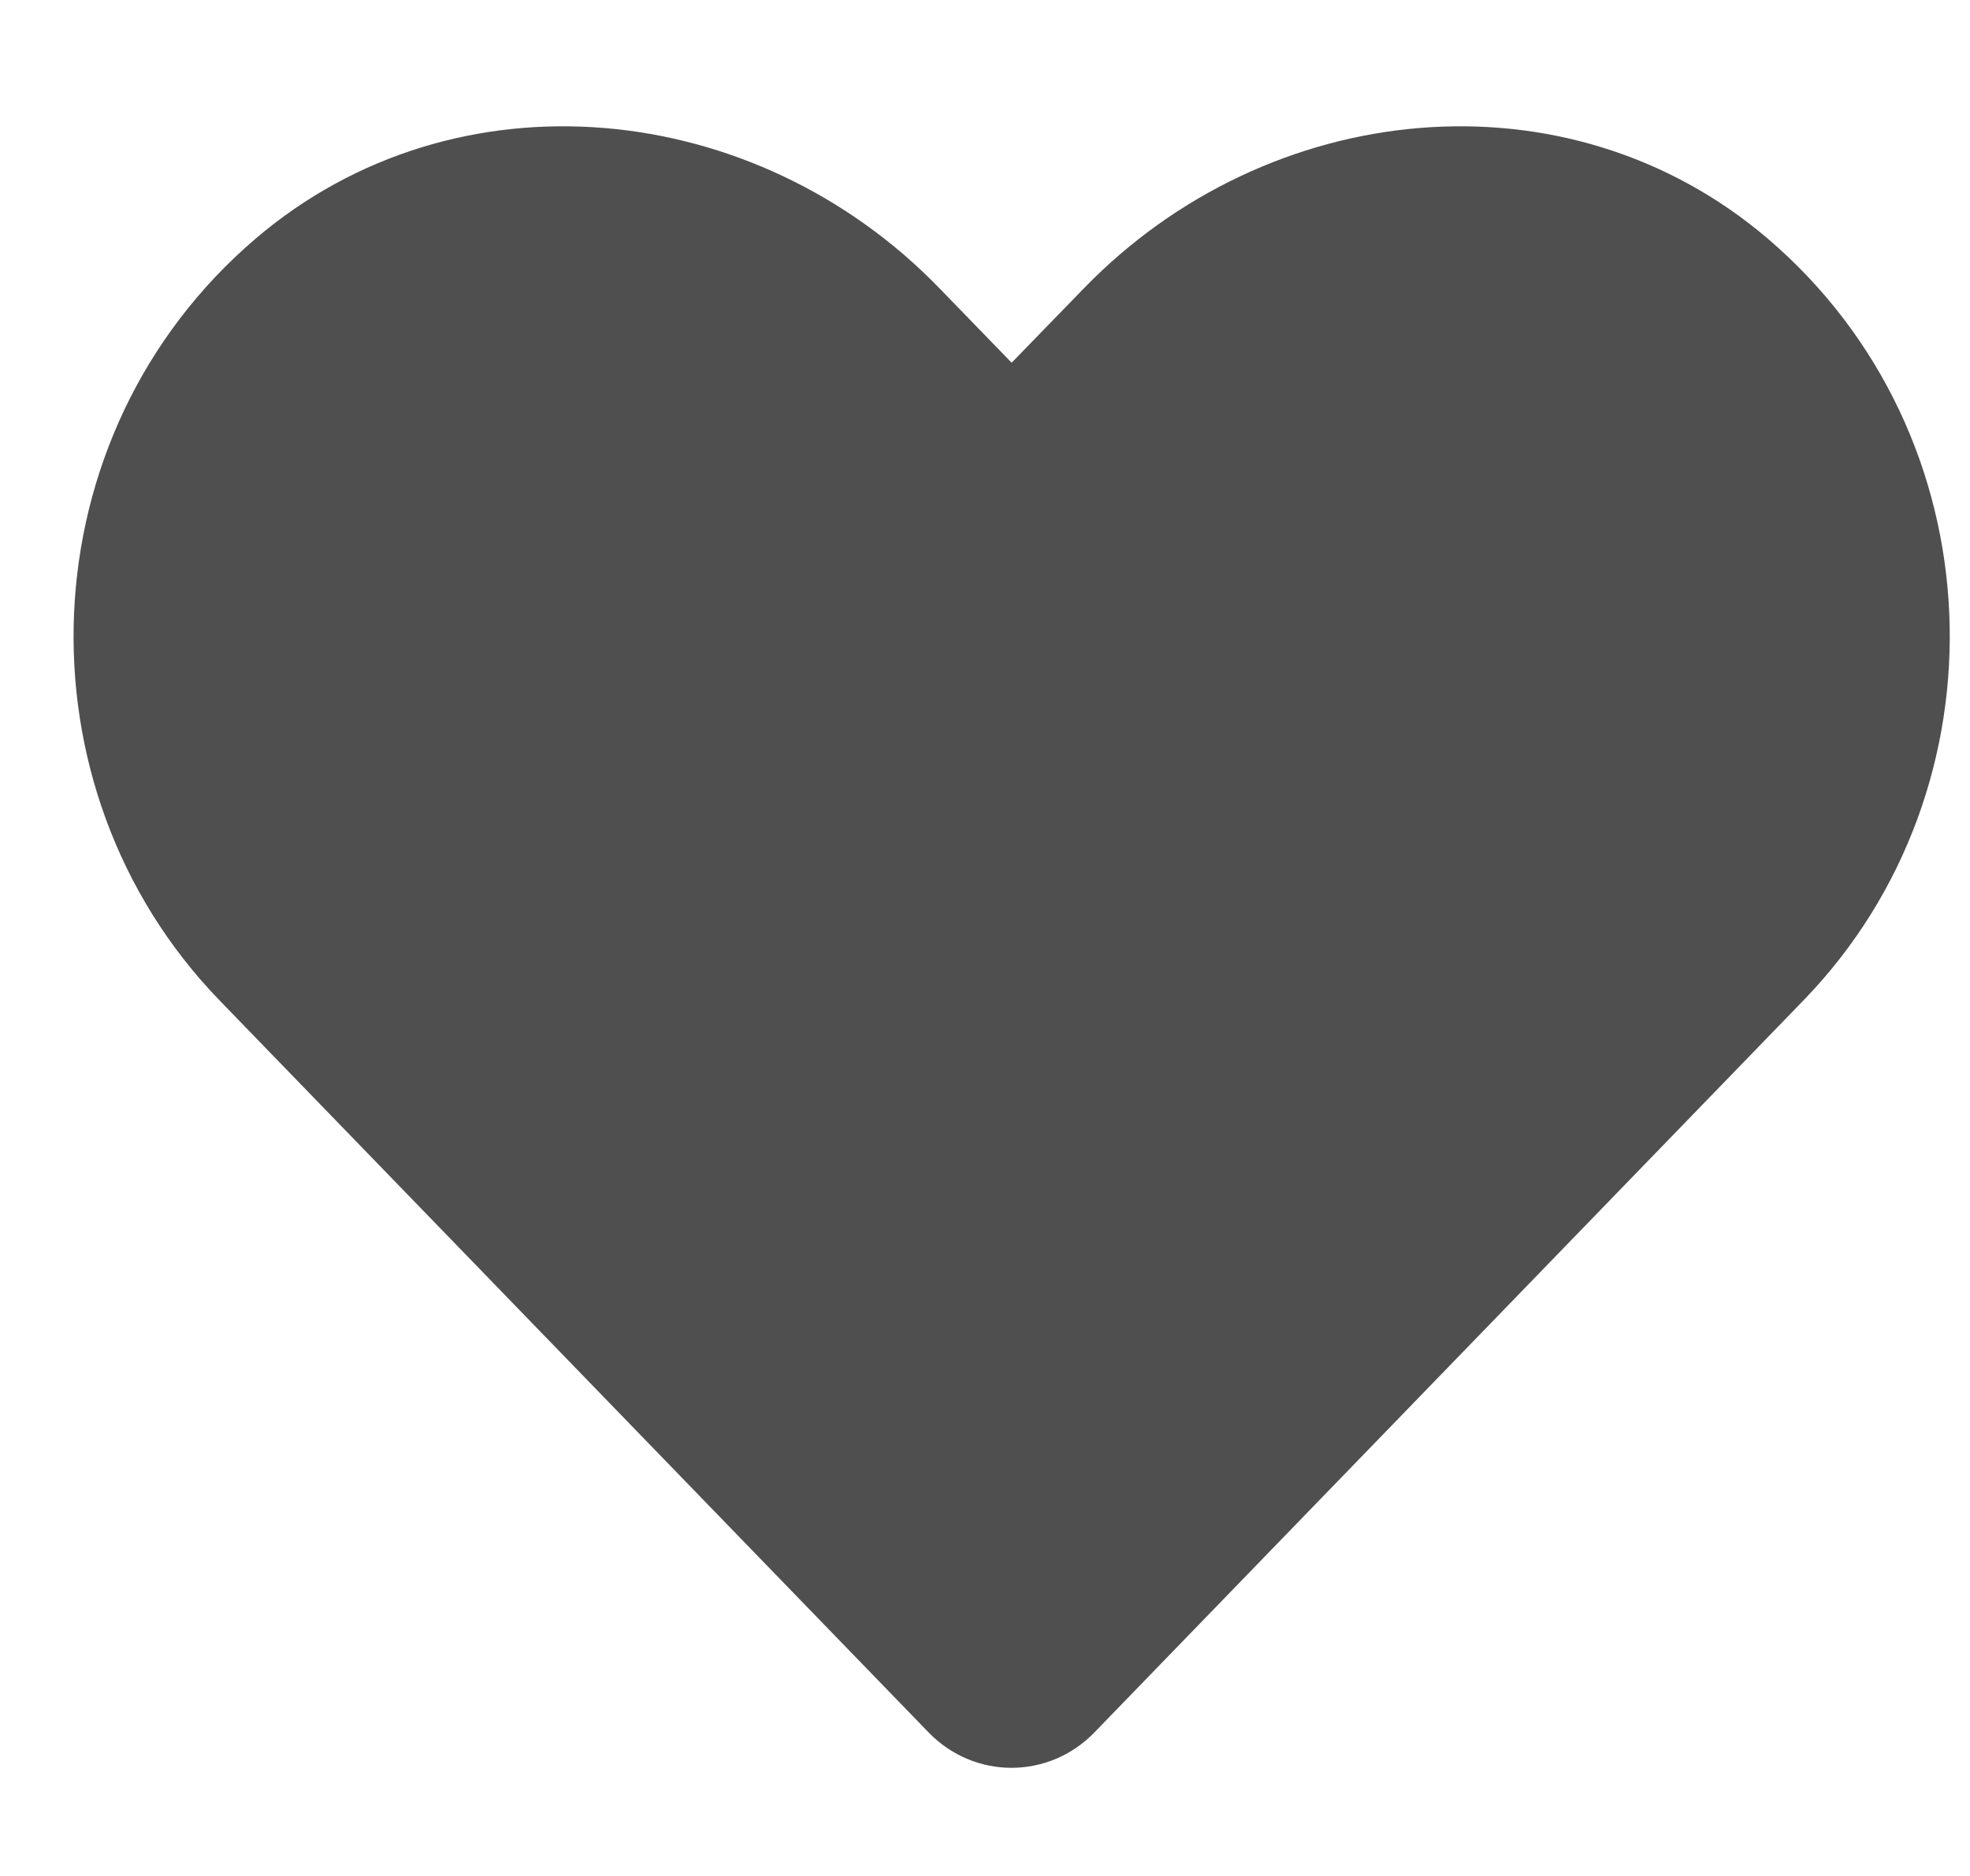
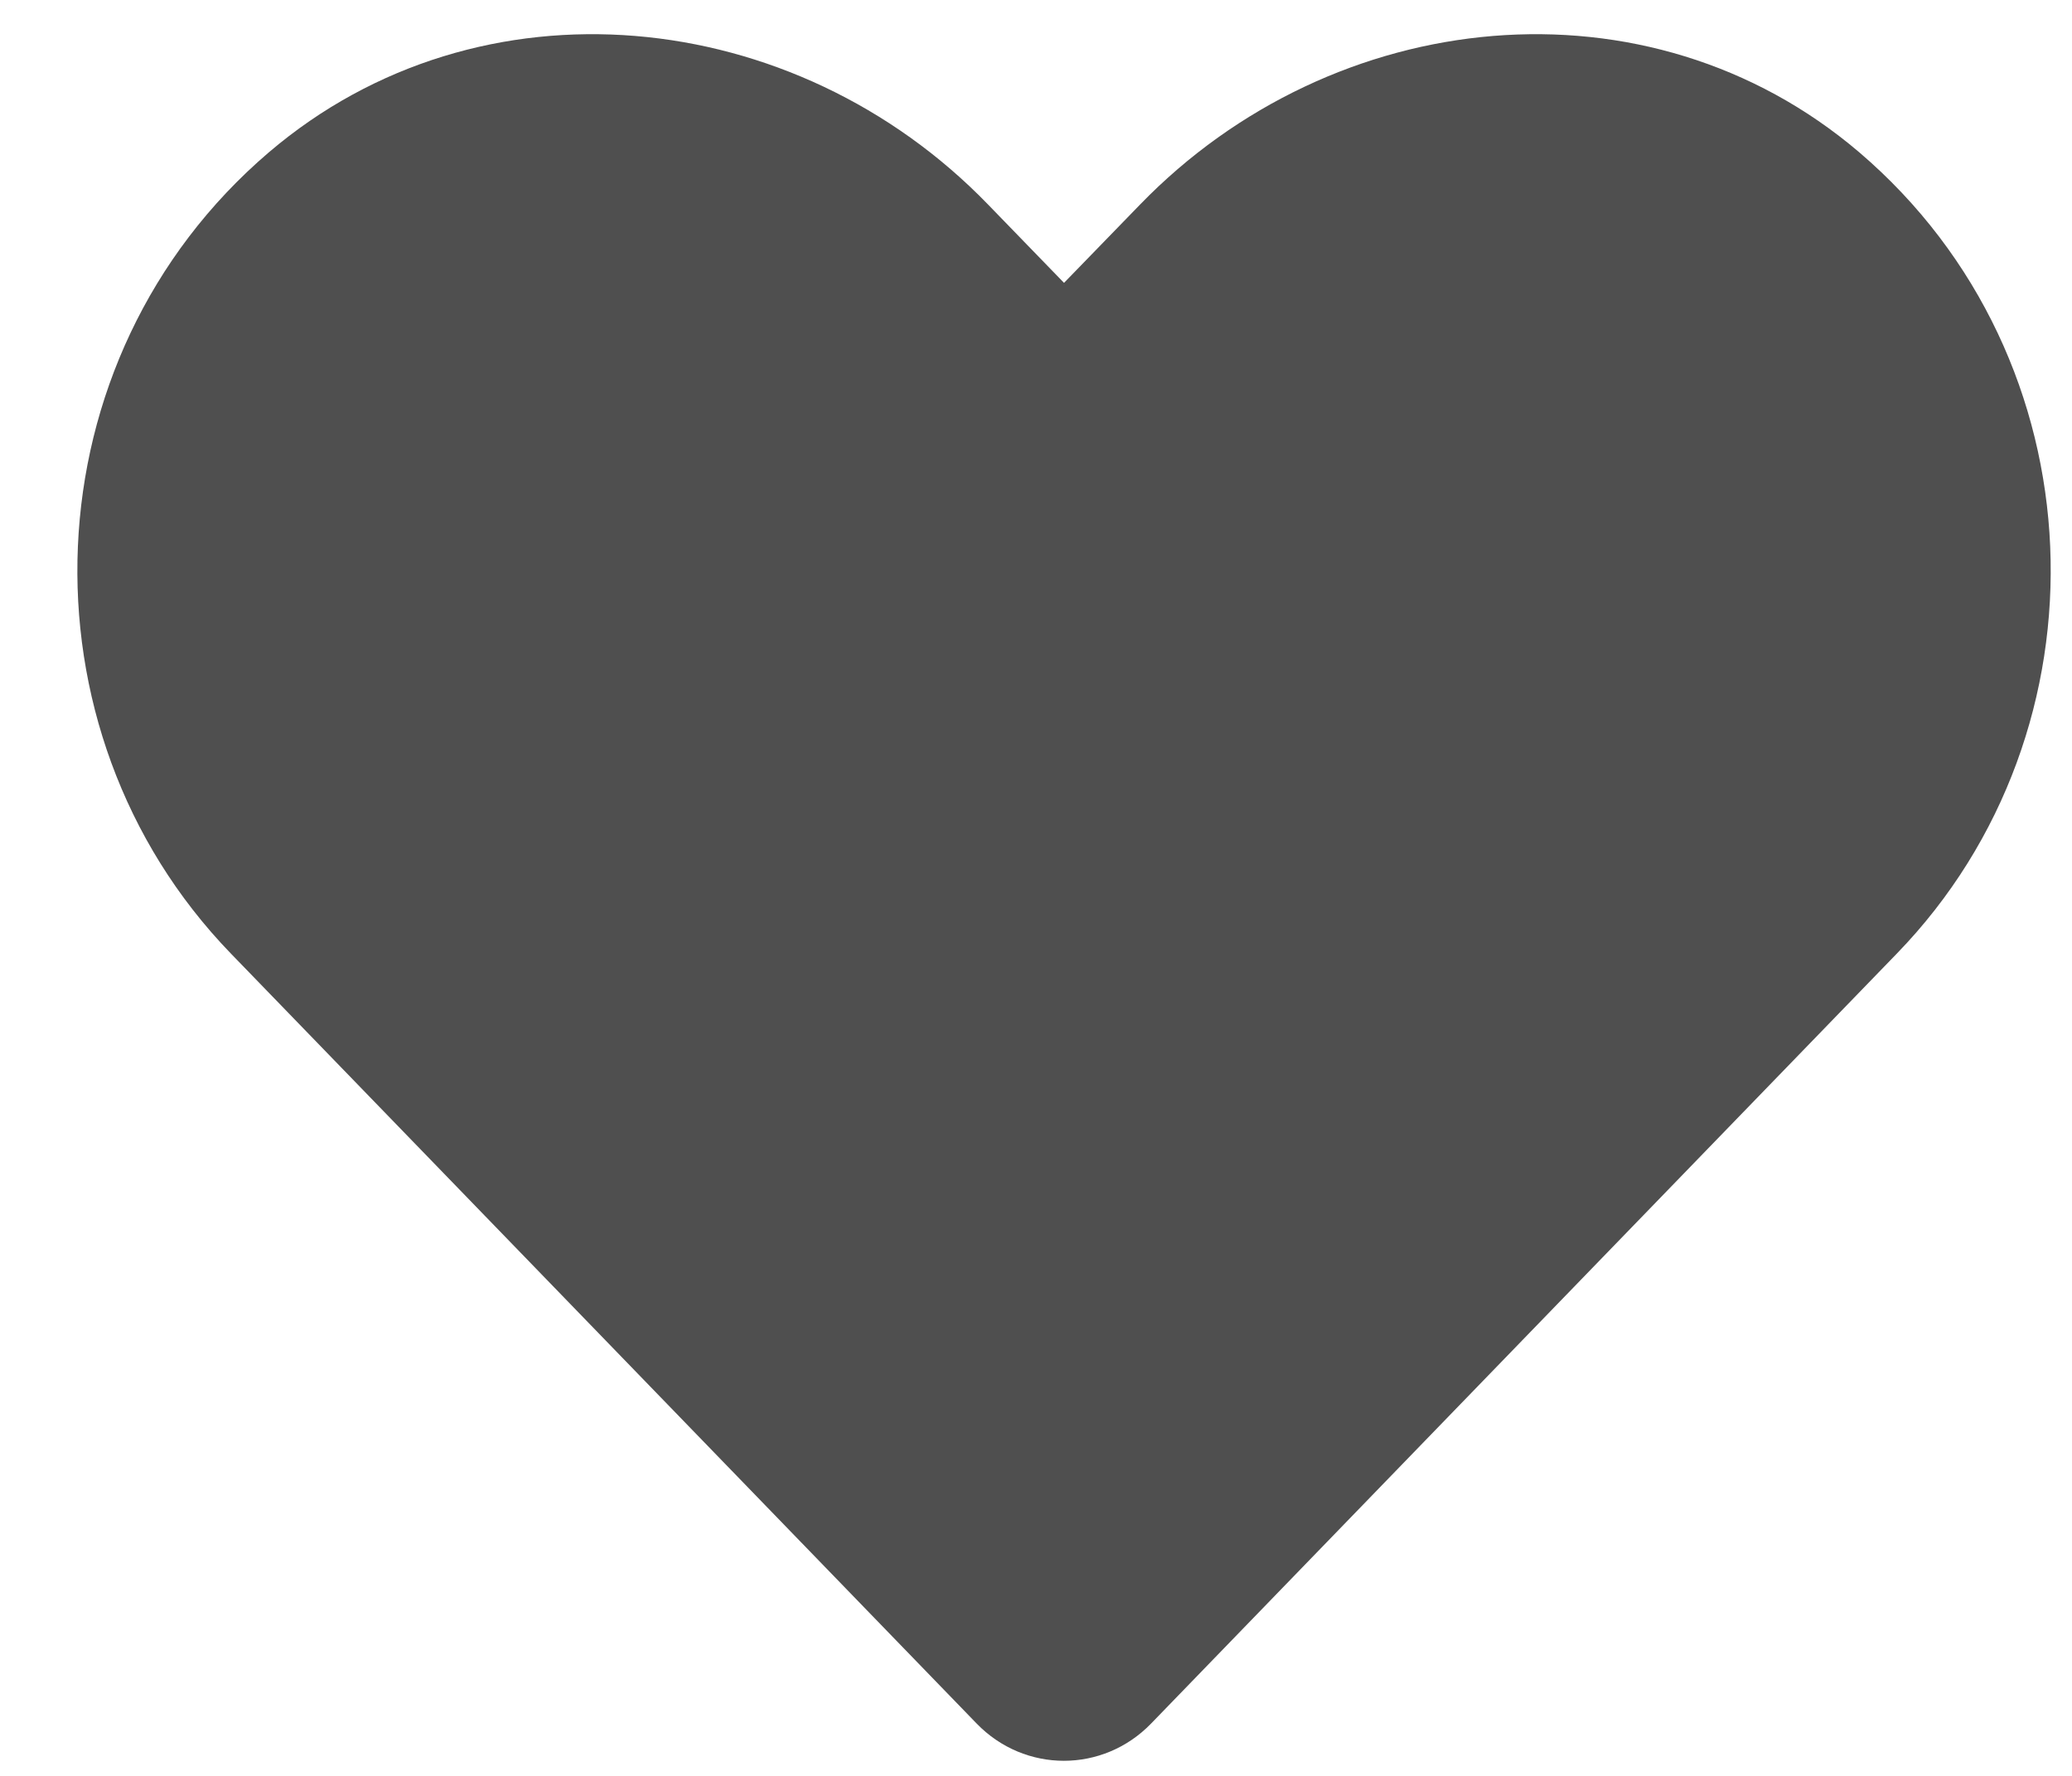
- <svg xmlns="http://www.w3.org/2000/svg" width="21" height="20" viewBox="0 0 21 20" fill="none">
-   <g id="icon">
-     <path id="Vector" d="M18.843 2.543C16.702 0.719 13.519 1.047 11.554 3.074L10.784 3.867L10.015 3.074C8.054 1.047 4.866 0.719 2.726 2.543C0.273 4.637 0.144 8.395 2.339 10.664L9.898 18.469C10.386 18.973 11.179 18.973 11.667 18.469L19.226 10.664C21.425 8.395 21.296 4.637 18.843 2.543Z" fill="#4F4F4F" />
-   </g>
+ <svg xmlns="http://www.w3.org/2000/svg" width="21" height="18" viewBox="0 0 21 18" fill="none">
+   <path d="M18.843 1.543C16.702 -0.281 13.519 0.047 11.554 2.074L10.784 2.867L10.015 2.074C8.054 0.047 4.866 -0.281 2.726 1.543C0.273 3.637 0.144 7.395 2.339 9.664L9.898 17.469C10.386 17.973 11.179 17.973 11.667 17.469L19.226 9.664C21.425 7.395 21.296 3.637 18.843 1.543Z" fill="#4F4F4F" />
</svg>
